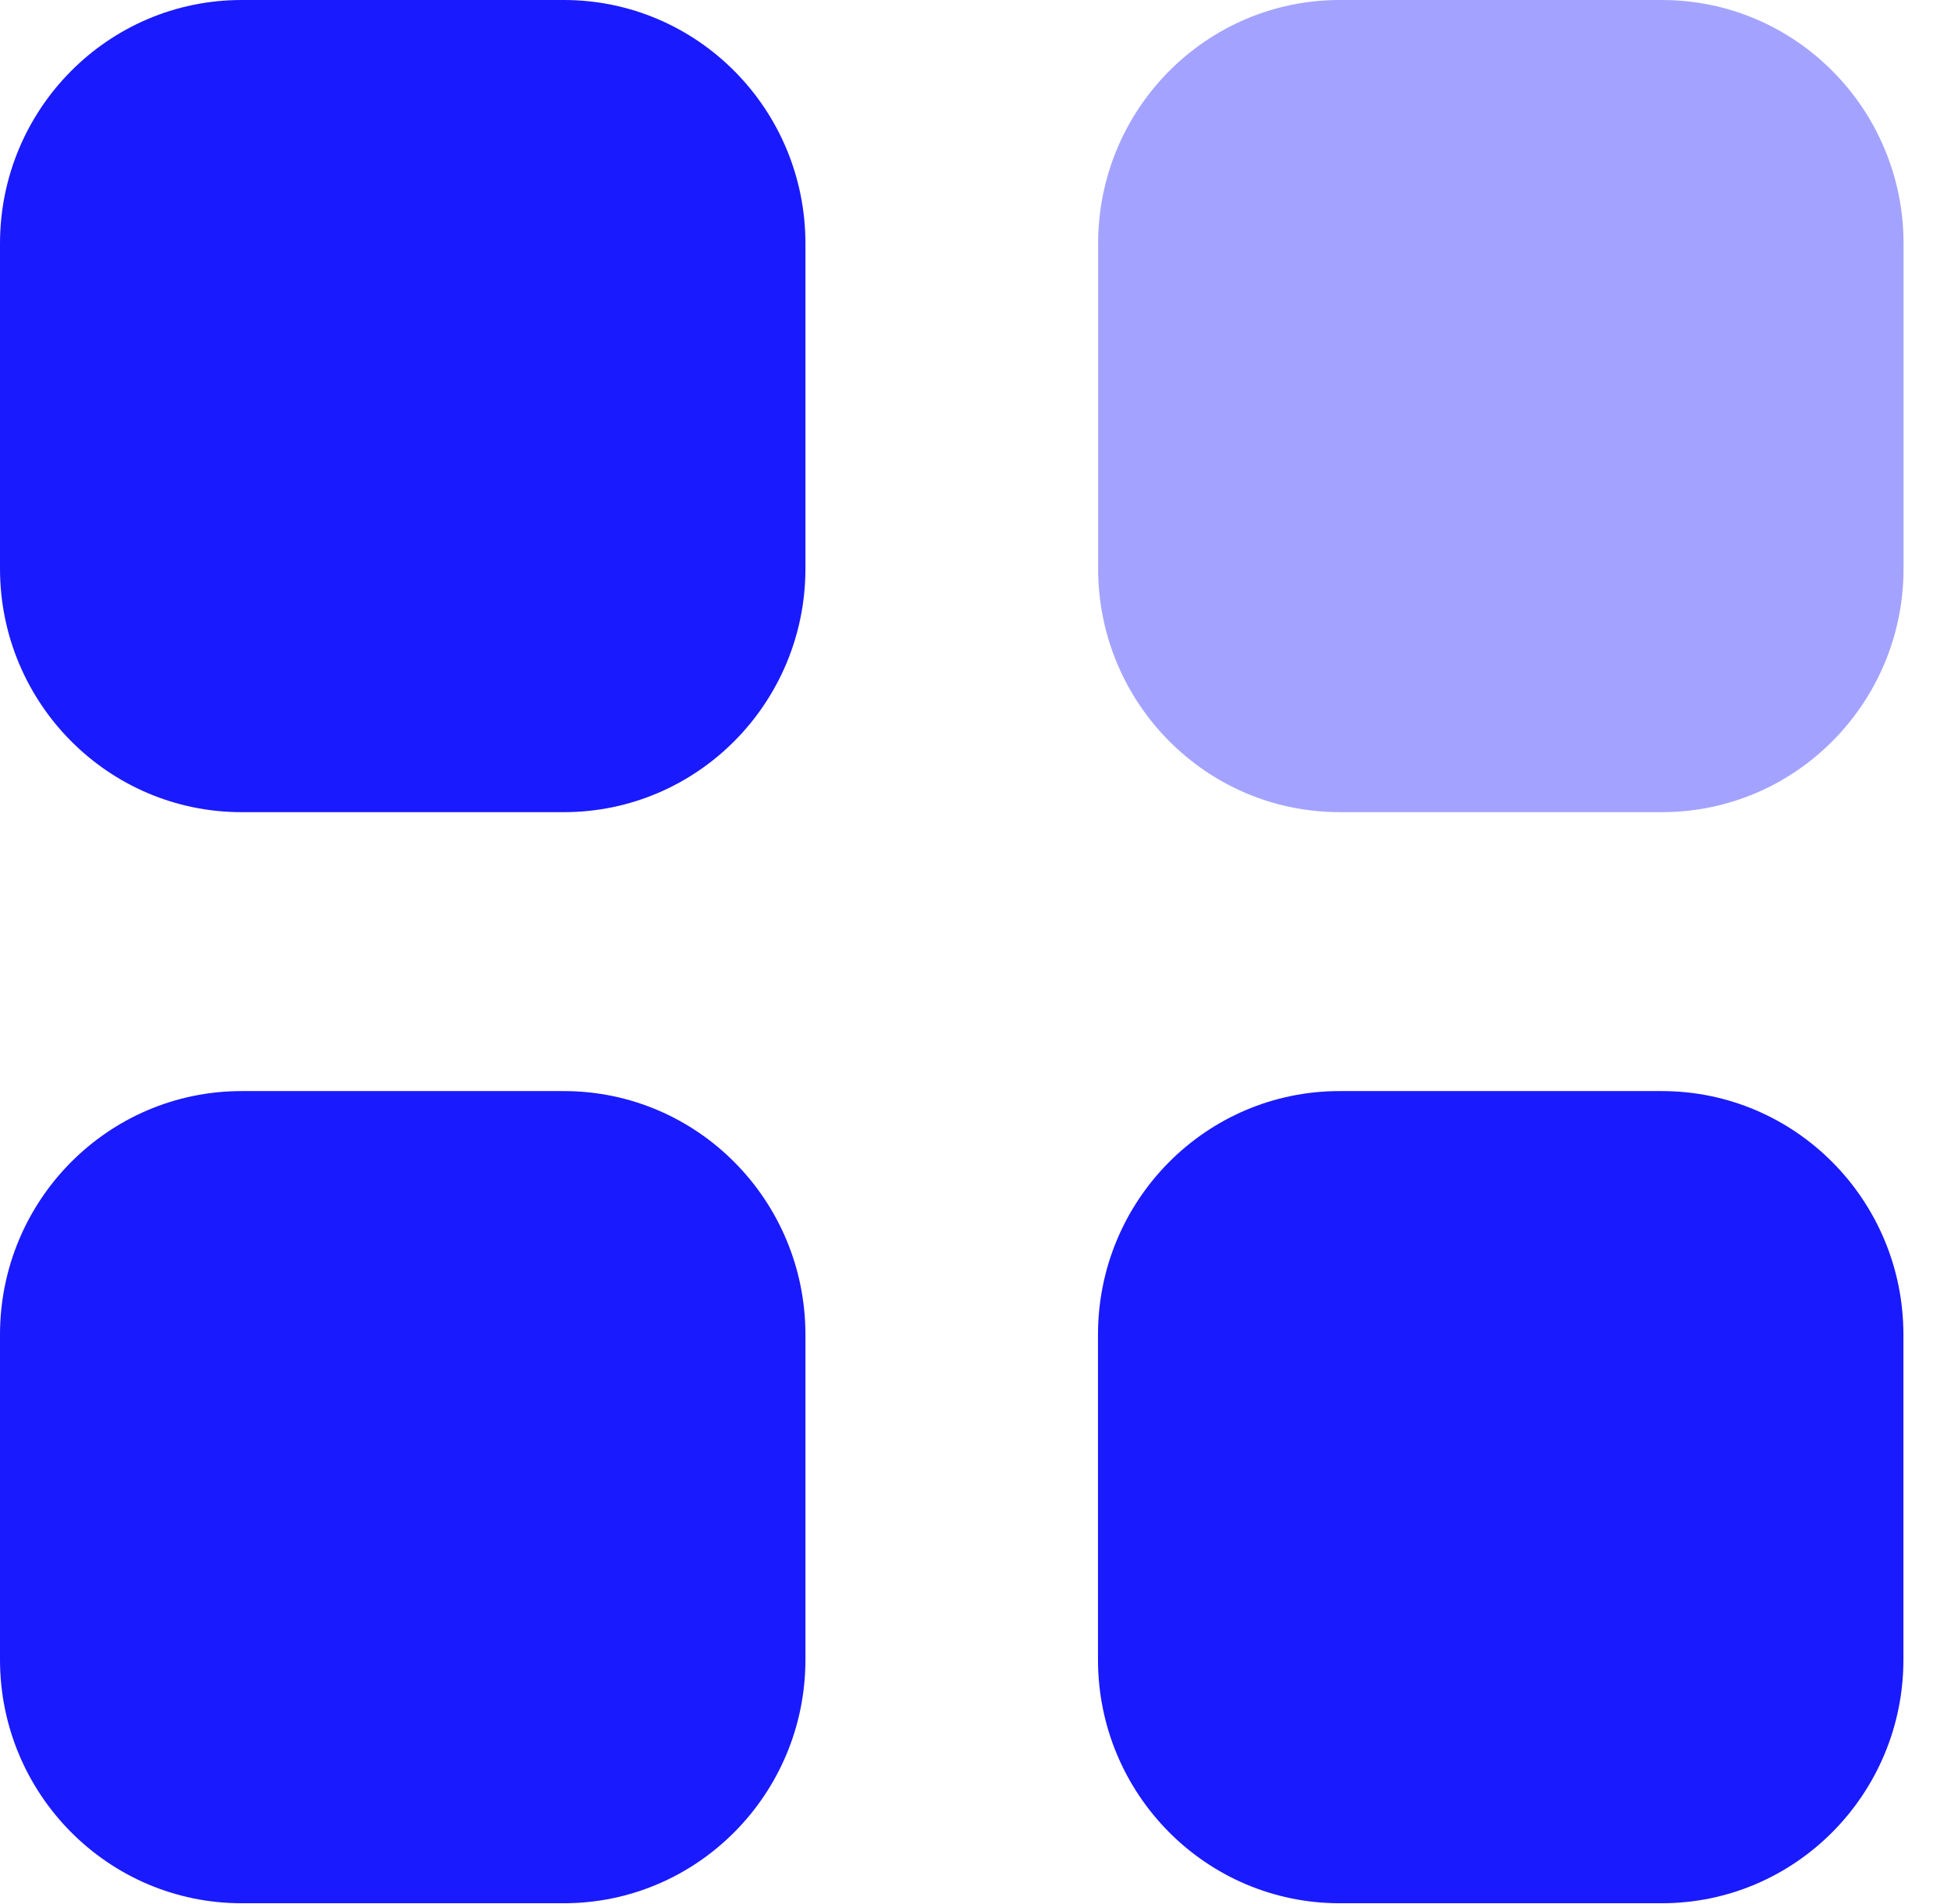
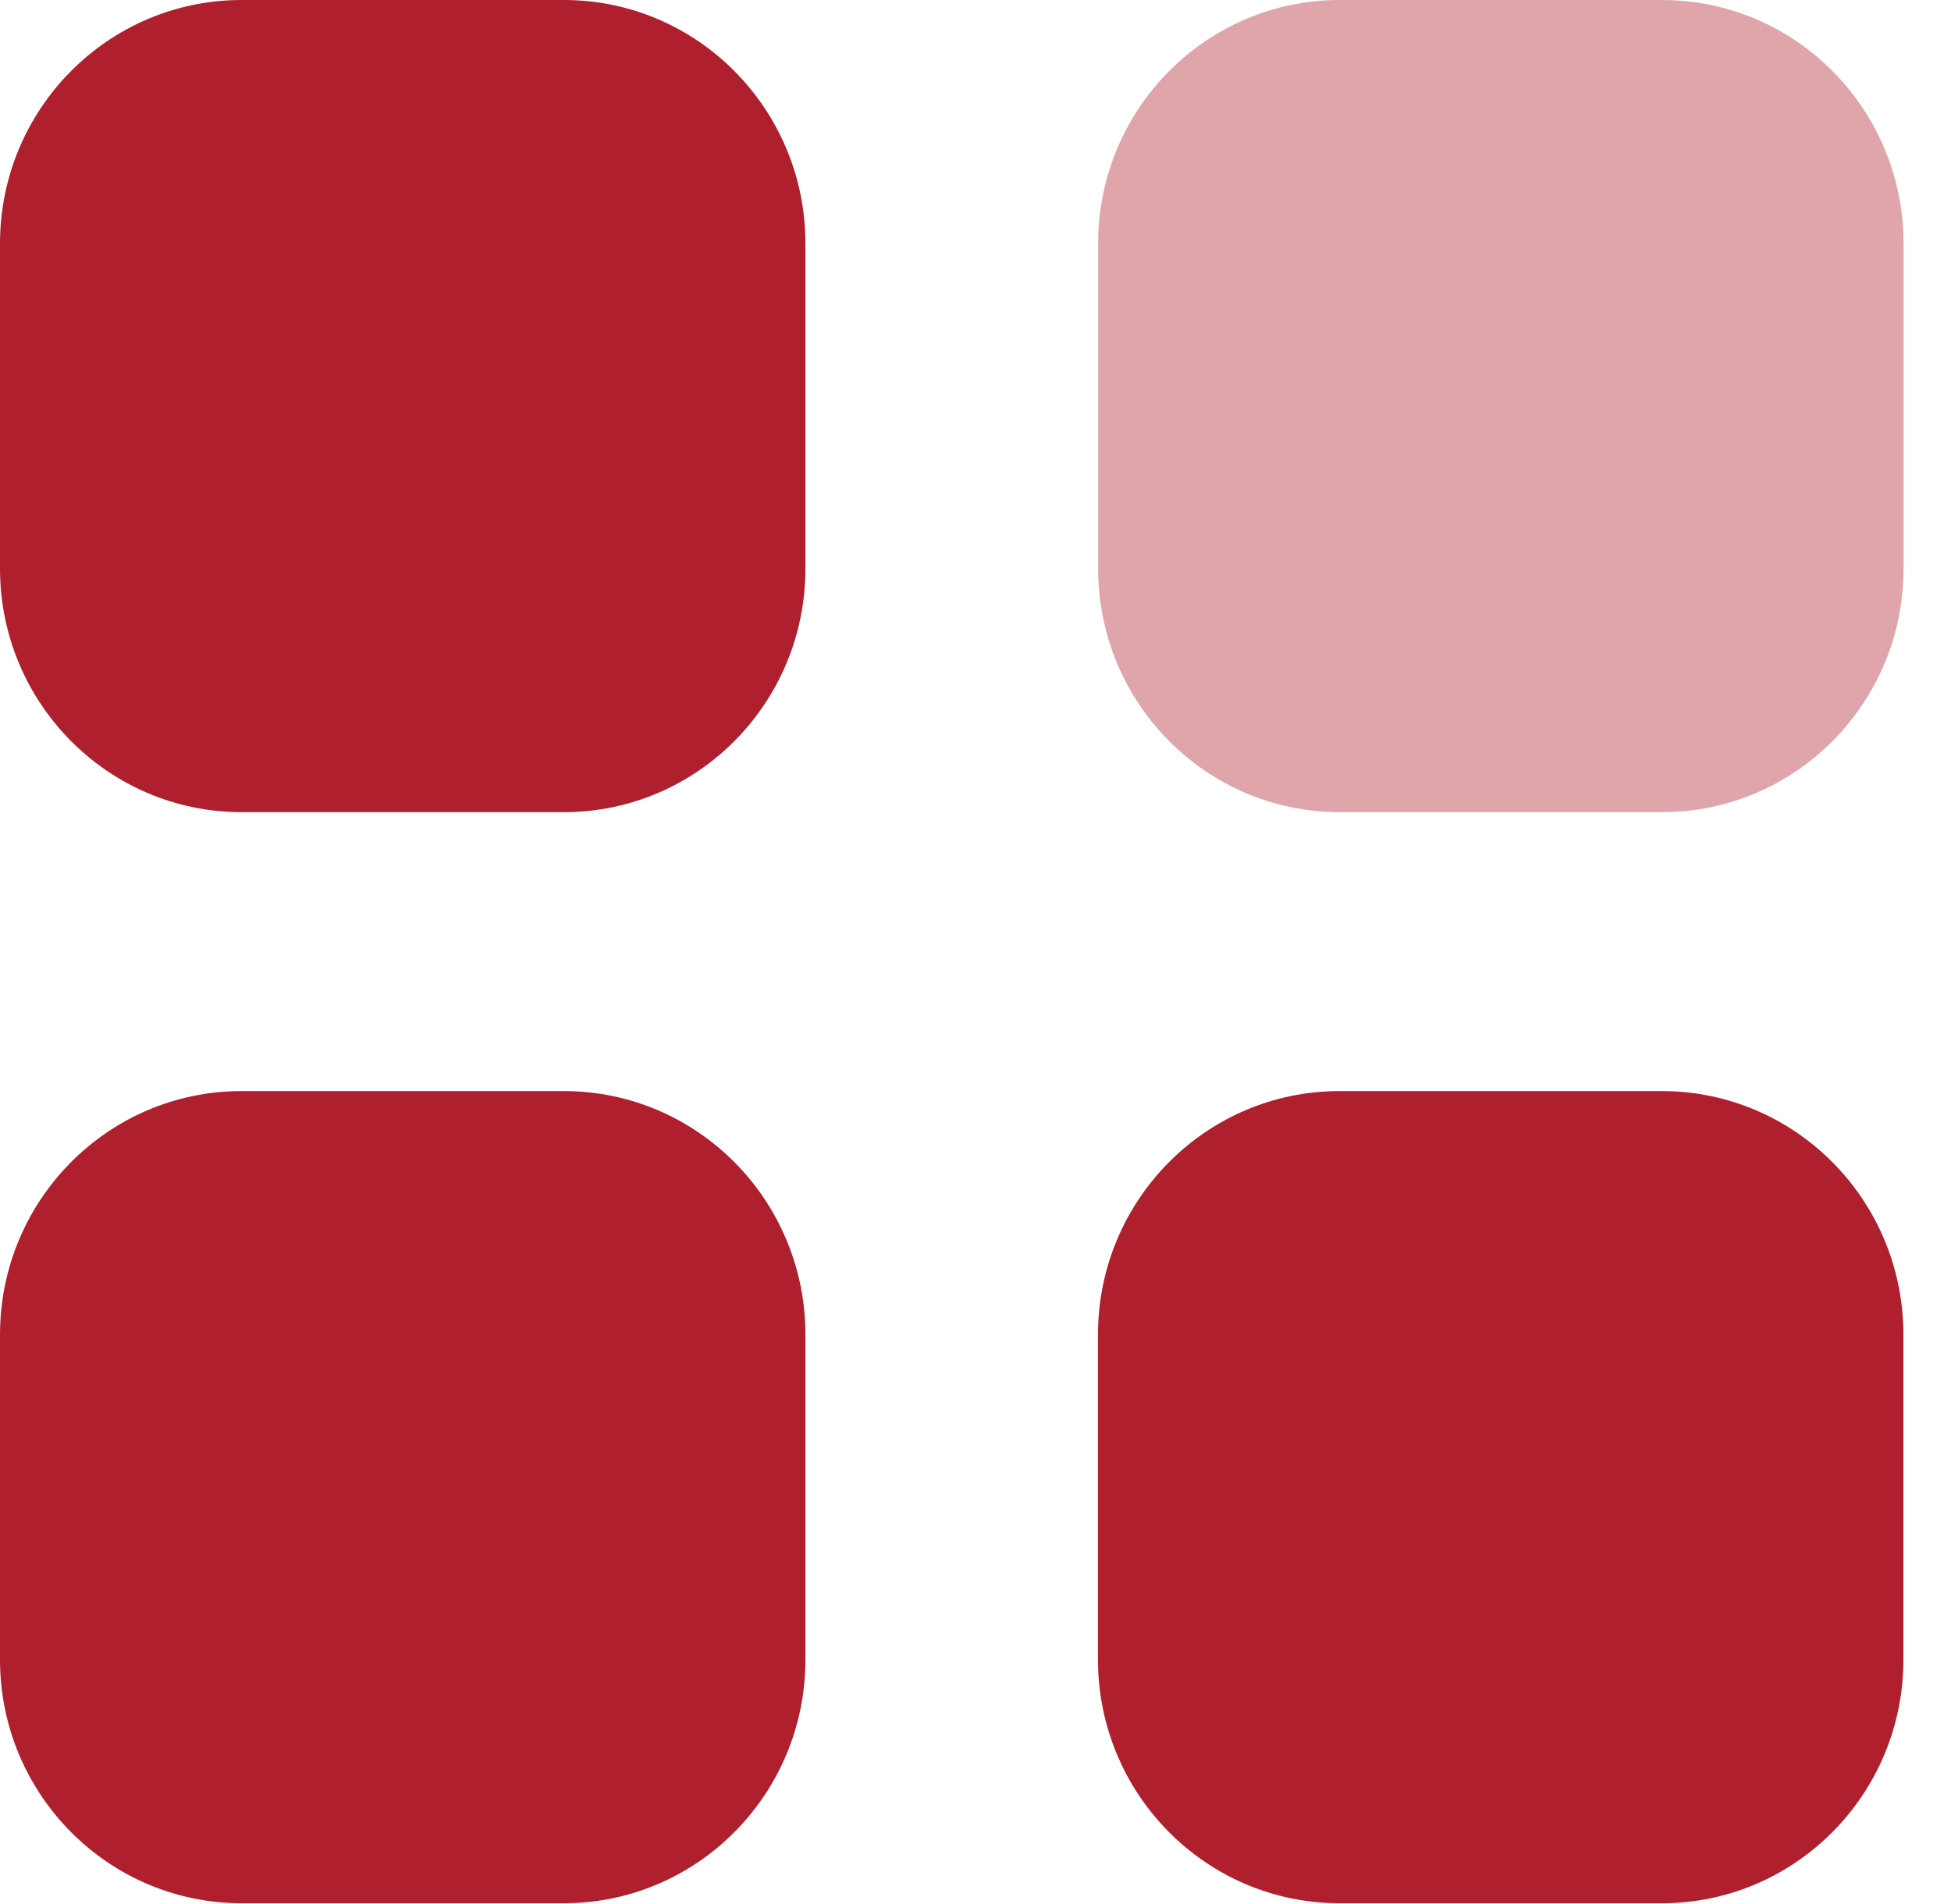
<svg xmlns="http://www.w3.org/2000/svg" width="41" height="40" viewBox="0 0 41 40" fill="none">
-   <path opacity="0.4" d="M28.154 0H34.926C37.73 0 40.003 2.292 40.003 5.12V11.949C40.003 14.777 37.73 17.069 34.926 17.069H28.154C25.349 17.069 23.077 14.777 23.077 11.949V5.12C23.077 2.292 25.349 0 28.154 0Z" fill="#1A1AFF" />
-   <path d="M11.849 22.931C14.653 22.931 16.926 25.223 16.926 28.051V34.88C16.926 37.706 14.653 40 11.849 40H5.077C2.273 40 0 37.706 0 34.88V28.051C0 25.223 2.273 22.931 5.077 22.931H11.849ZM34.923 22.931C37.727 22.931 40 25.223 40 28.051V34.88C40 37.706 37.727 40 34.923 40H28.151C25.346 40 23.074 37.706 23.074 34.88V28.051C23.074 25.223 25.346 22.931 28.151 22.931H34.923ZM11.849 0C14.653 0 16.926 2.292 16.926 5.12V11.949C16.926 14.777 14.653 17.069 11.849 17.069H5.077C2.273 17.069 0 14.777 0 11.949V5.12C0 2.292 2.273 0 5.077 0H11.849Z" fill="#1A1AFF" />
+   <path opacity="0.4" d="M28.154 0H34.926C37.73 0 40.003 2.292 40.003 5.12V11.949C40.003 14.777 37.73 17.069 34.926 17.069H28.154C25.349 17.069 23.077 14.777 23.077 11.949V5.12C23.077 2.292 25.349 0 28.154 0Z" fill="#b01f2e" />
+   <path d="M11.849 22.931C14.653 22.931 16.926 25.223 16.926 28.051V34.88C16.926 37.706 14.653 40 11.849 40H5.077C2.273 40 0 37.706 0 34.88V28.051C0 25.223 2.273 22.931 5.077 22.931H11.849ZM34.923 22.931C37.727 22.931 40 25.223 40 28.051V34.88C40 37.706 37.727 40 34.923 40H28.151C25.346 40 23.074 37.706 23.074 34.88V28.051C23.074 25.223 25.346 22.931 28.151 22.931H34.923ZM11.849 0C14.653 0 16.926 2.292 16.926 5.12V11.949C16.926 14.777 14.653 17.069 11.849 17.069H5.077C2.273 17.069 0 14.777 0 11.949V5.12C0 2.292 2.273 0 5.077 0H11.849Z" fill="#b01f2e" />
</svg>
